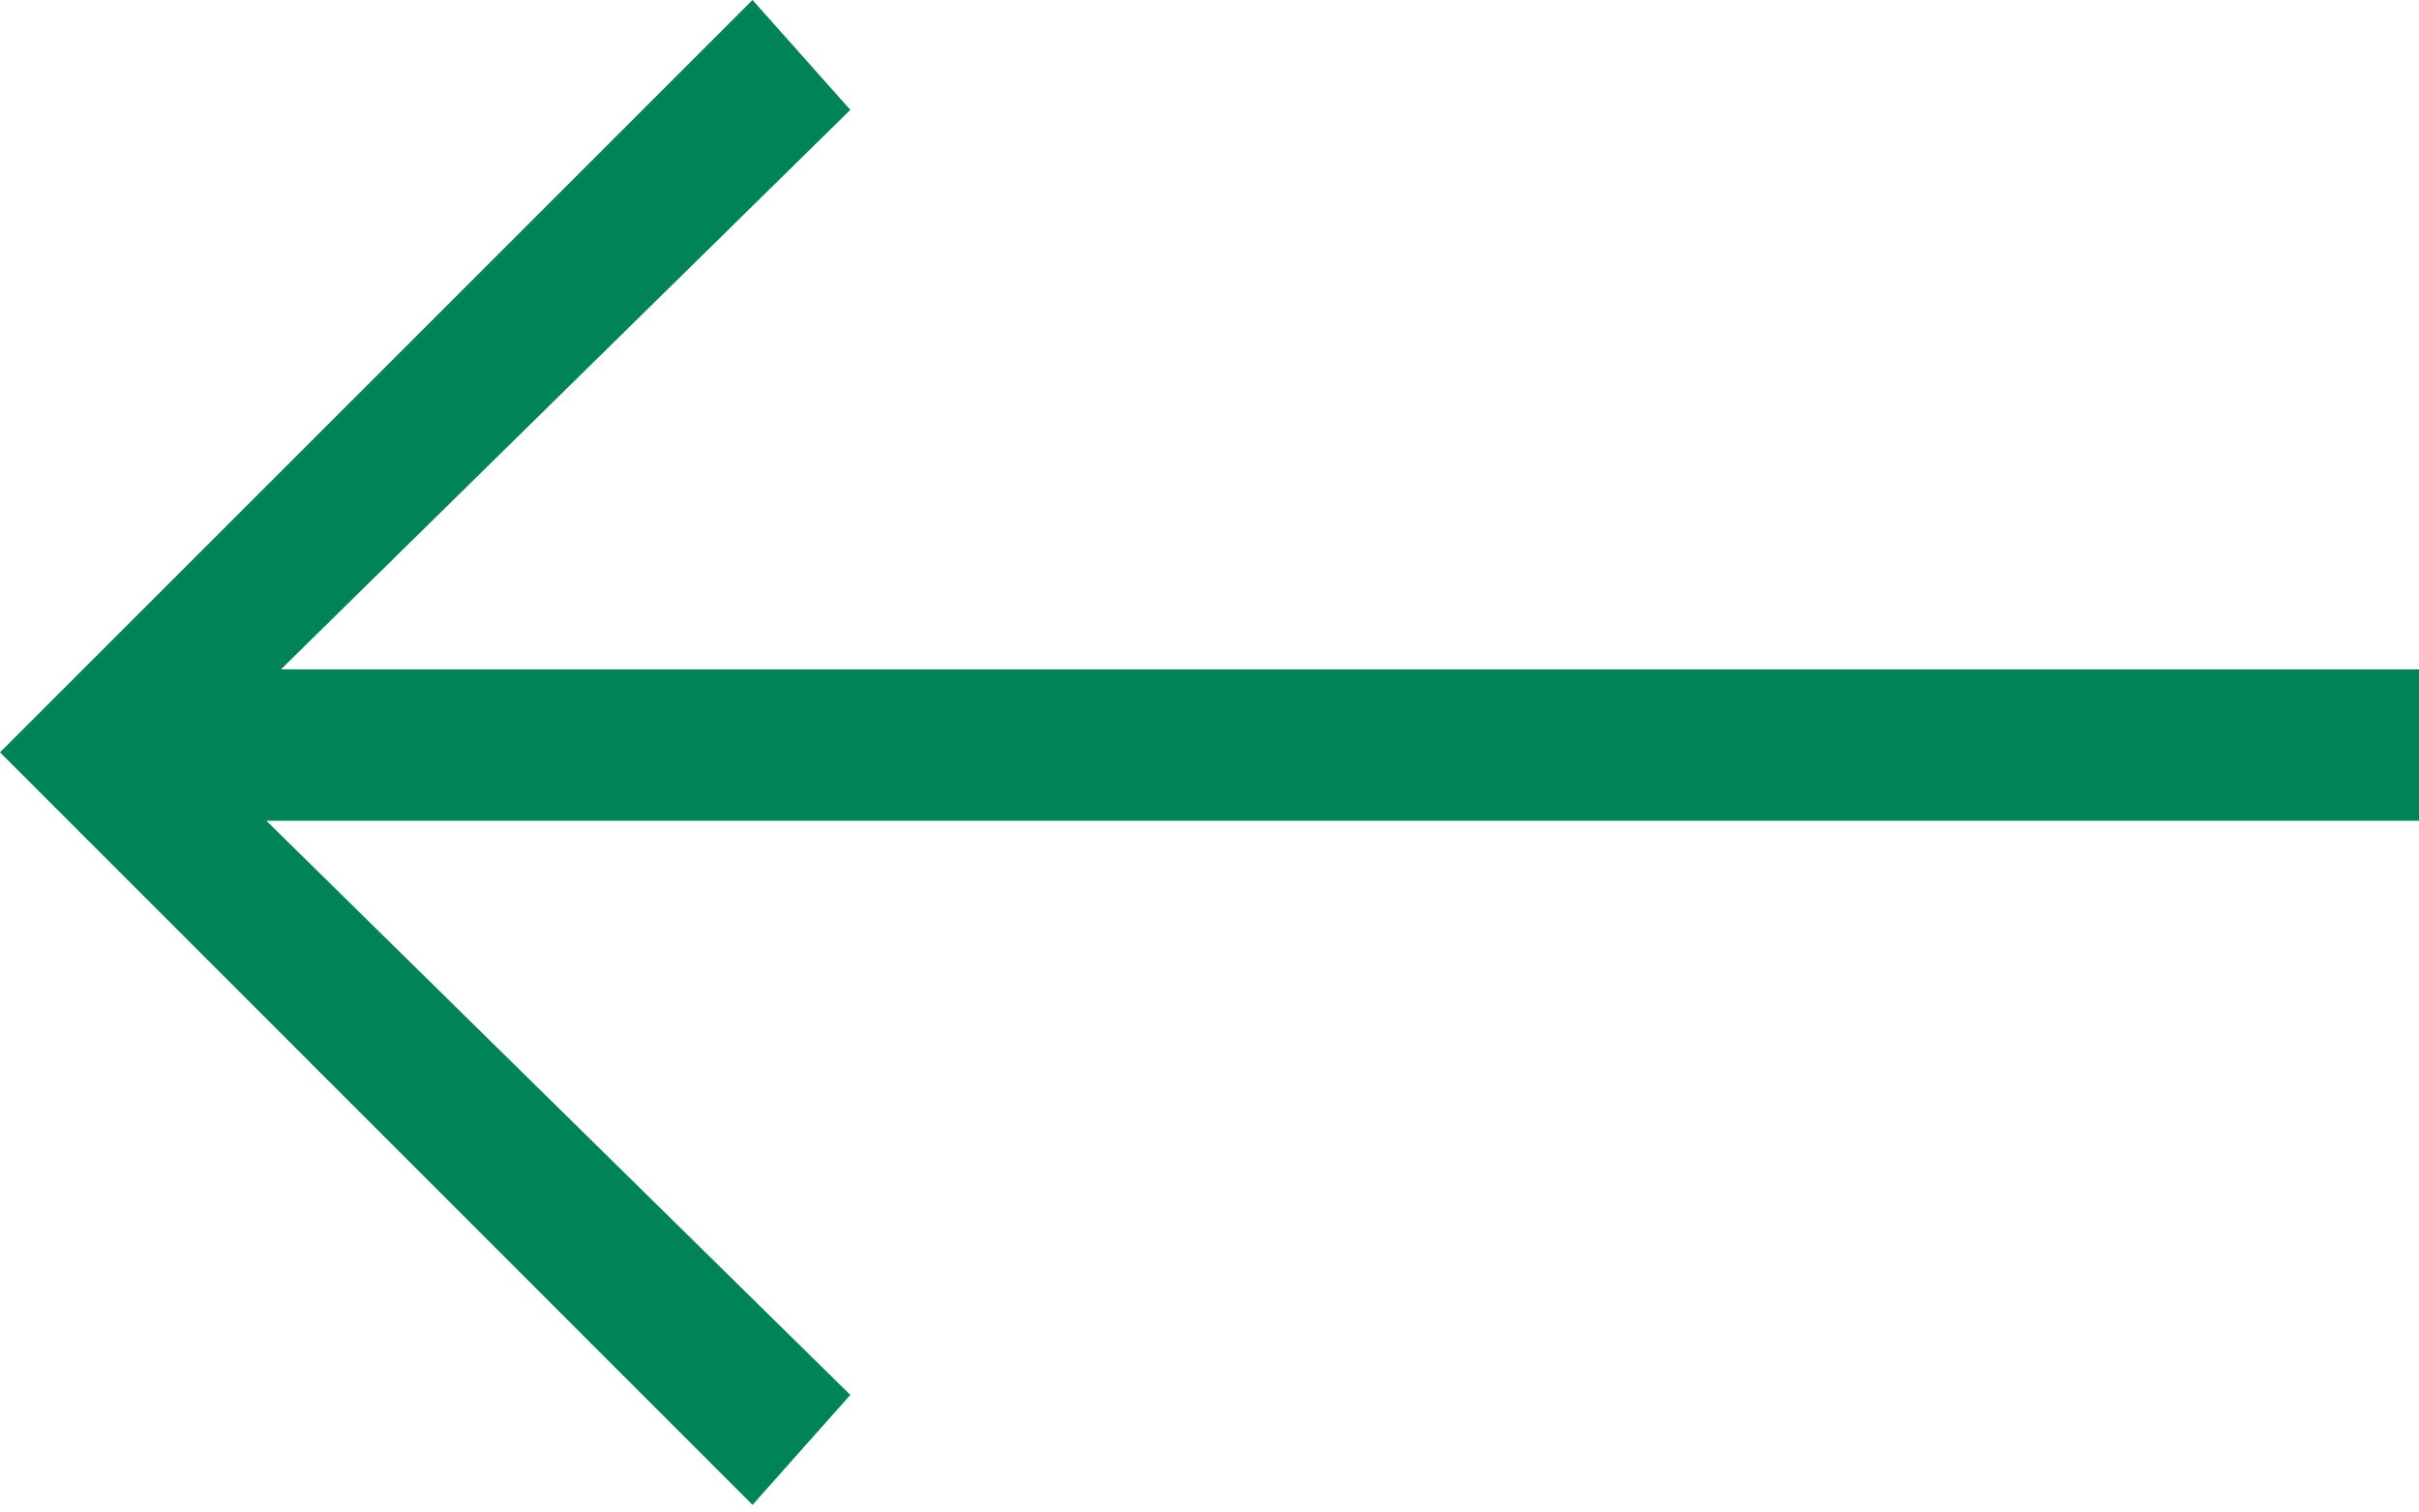
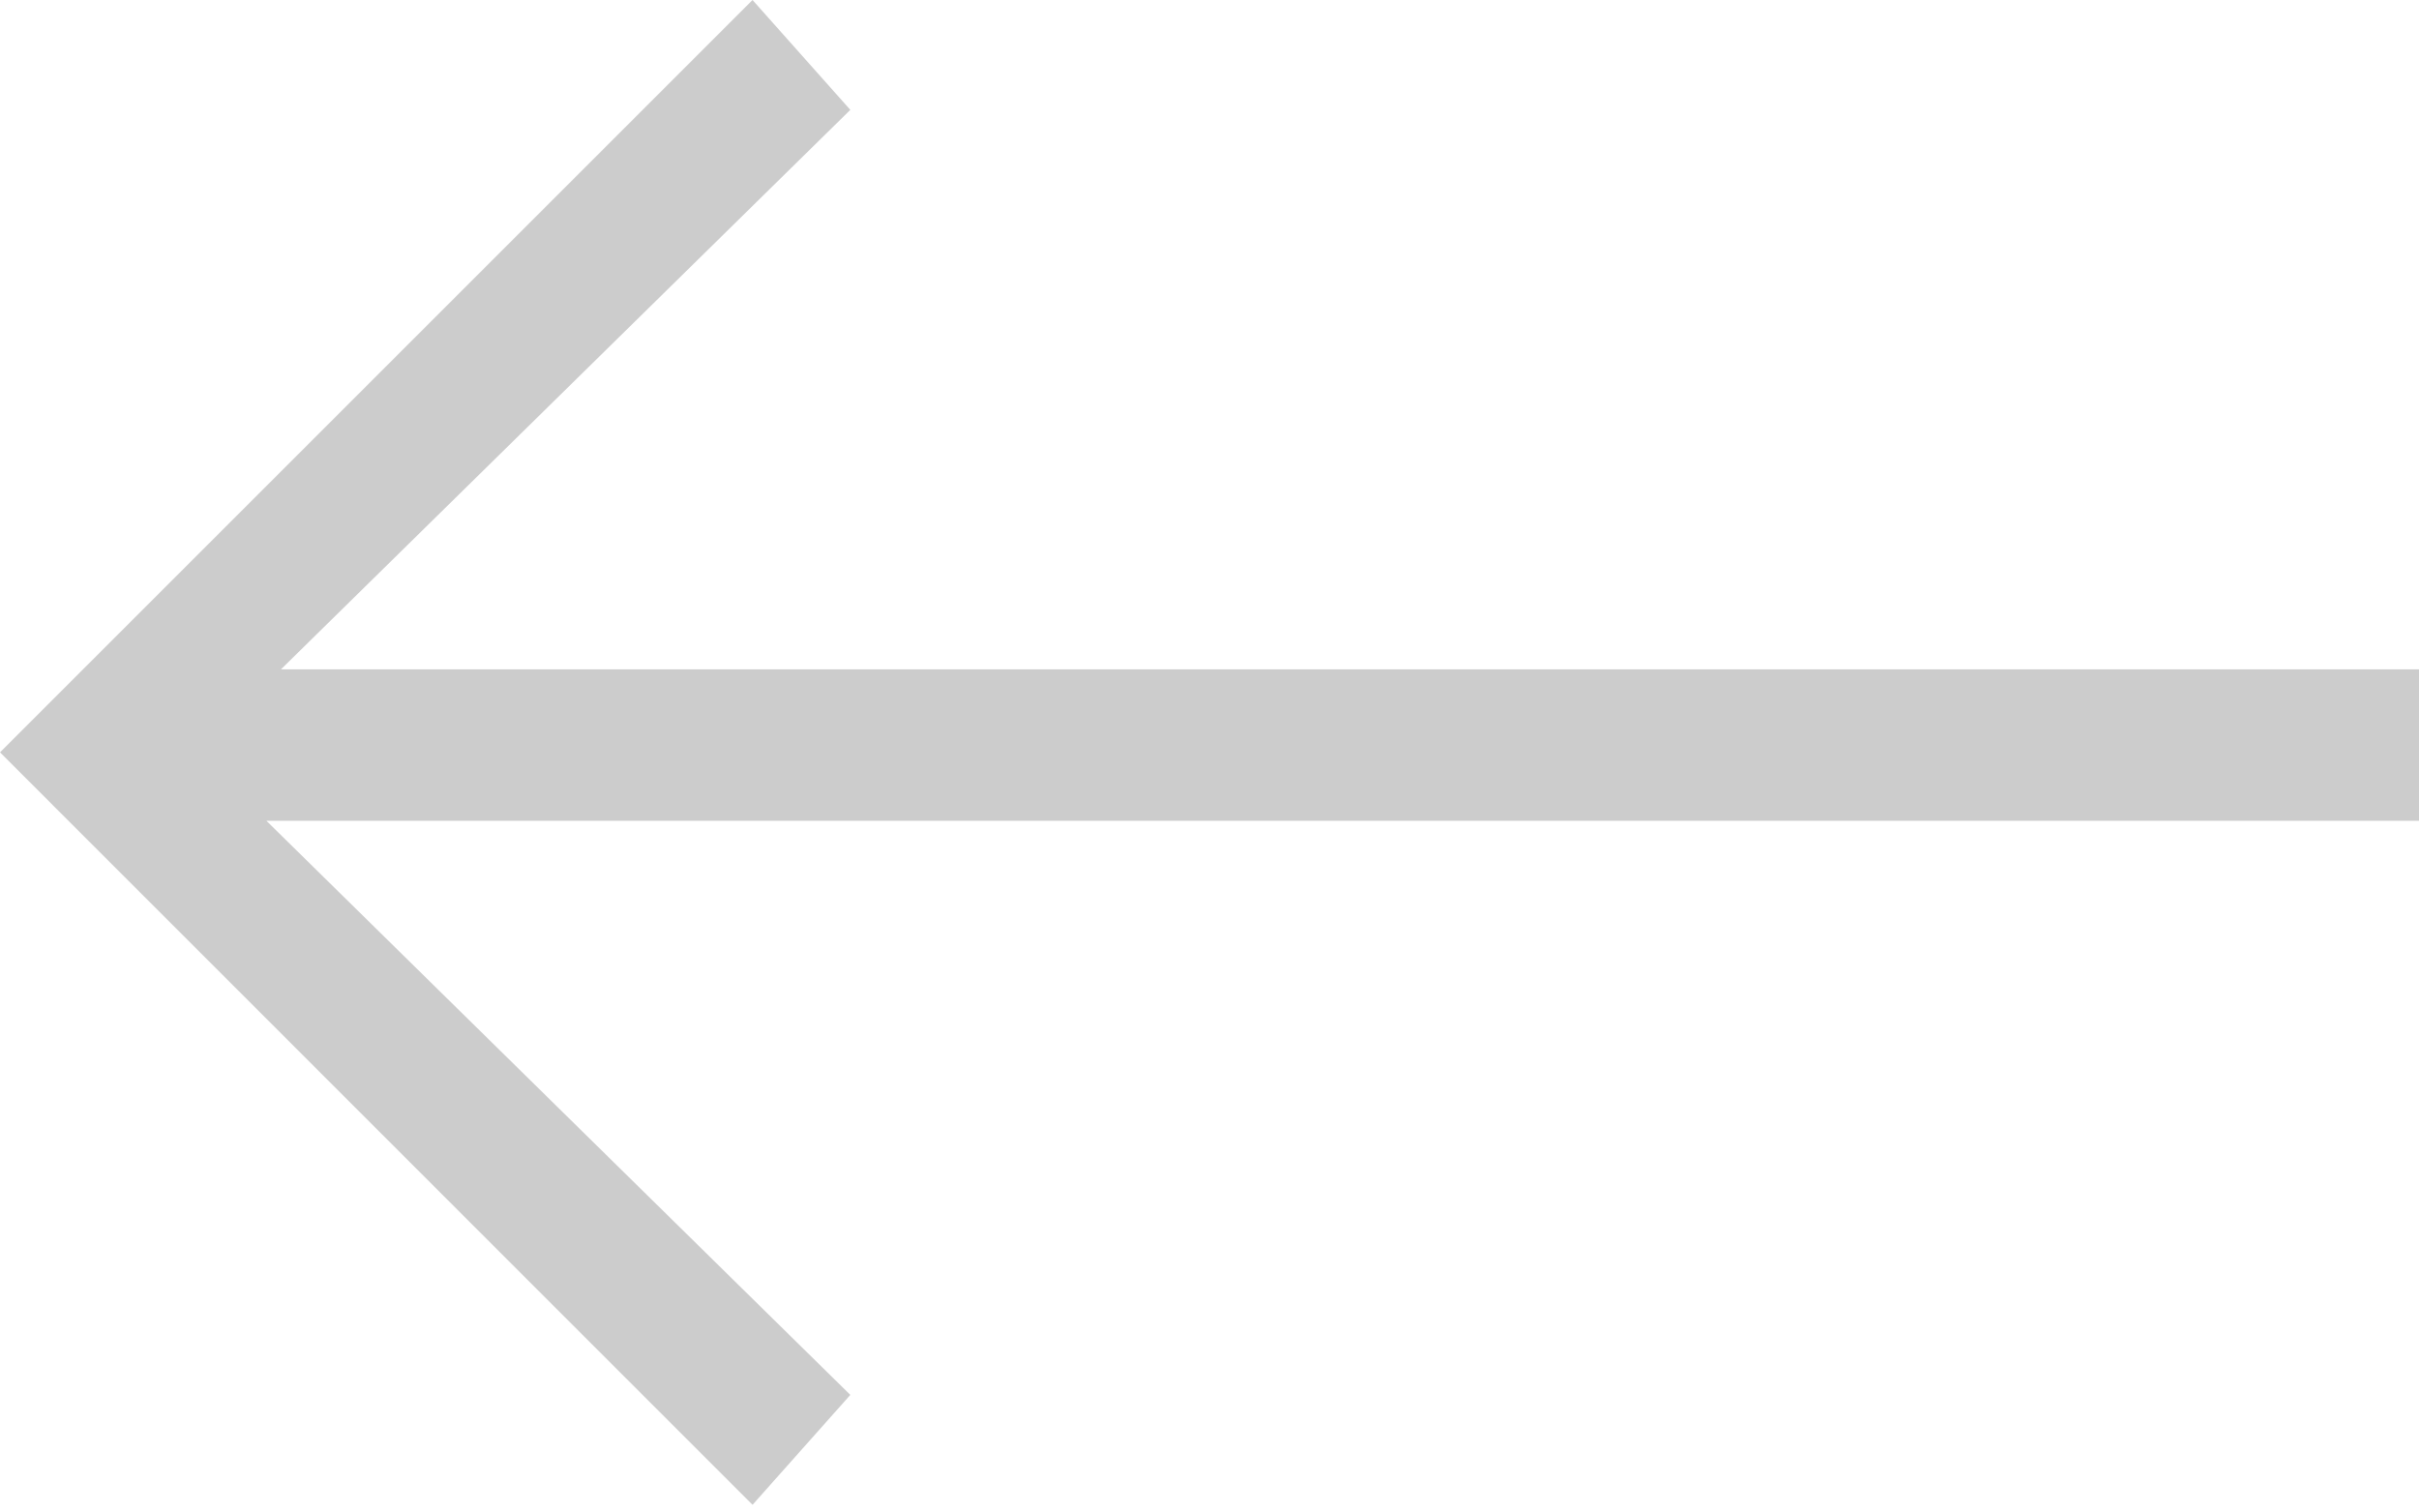
<svg xmlns="http://www.w3.org/2000/svg" version="1.1" id="Layer_1" x="0px" y="0px" width="39.998px" height="25px" viewBox="0 0 39.998 25" enable-background="new 0 0 39.998 25" xml:space="preserve">
  <g>
-     <path fill="#008457" d="M12.443,0l1.617,1.817L4.646,11.07h35.352v2.505H4.405l9.655,9.495l-1.617,1.819L0,12.443L12.443,0z" />
+     <path fill="#CCCCCC" d="M12.443,0l1.617,1.817L4.646,11.07h35.352v2.505H4.405l9.655,9.495l-1.617,1.818L0,12.443L12.443,0z" />
  </g>
-   <g>
- </g>
-   <g>
- </g>
-   <g>
- </g>
-   <g>
- </g>
-   <g>
- </g>
-   <g>
- </g>
-   <g>
- </g>
-   <g>
- </g>
-   <g>
- </g>
-   <g>
- </g>
-   <g>
- </g>
-   <g>
- </g>
-   <g>
- </g>
-   <g>
- </g>
-   <g>
- </g>
</svg>
